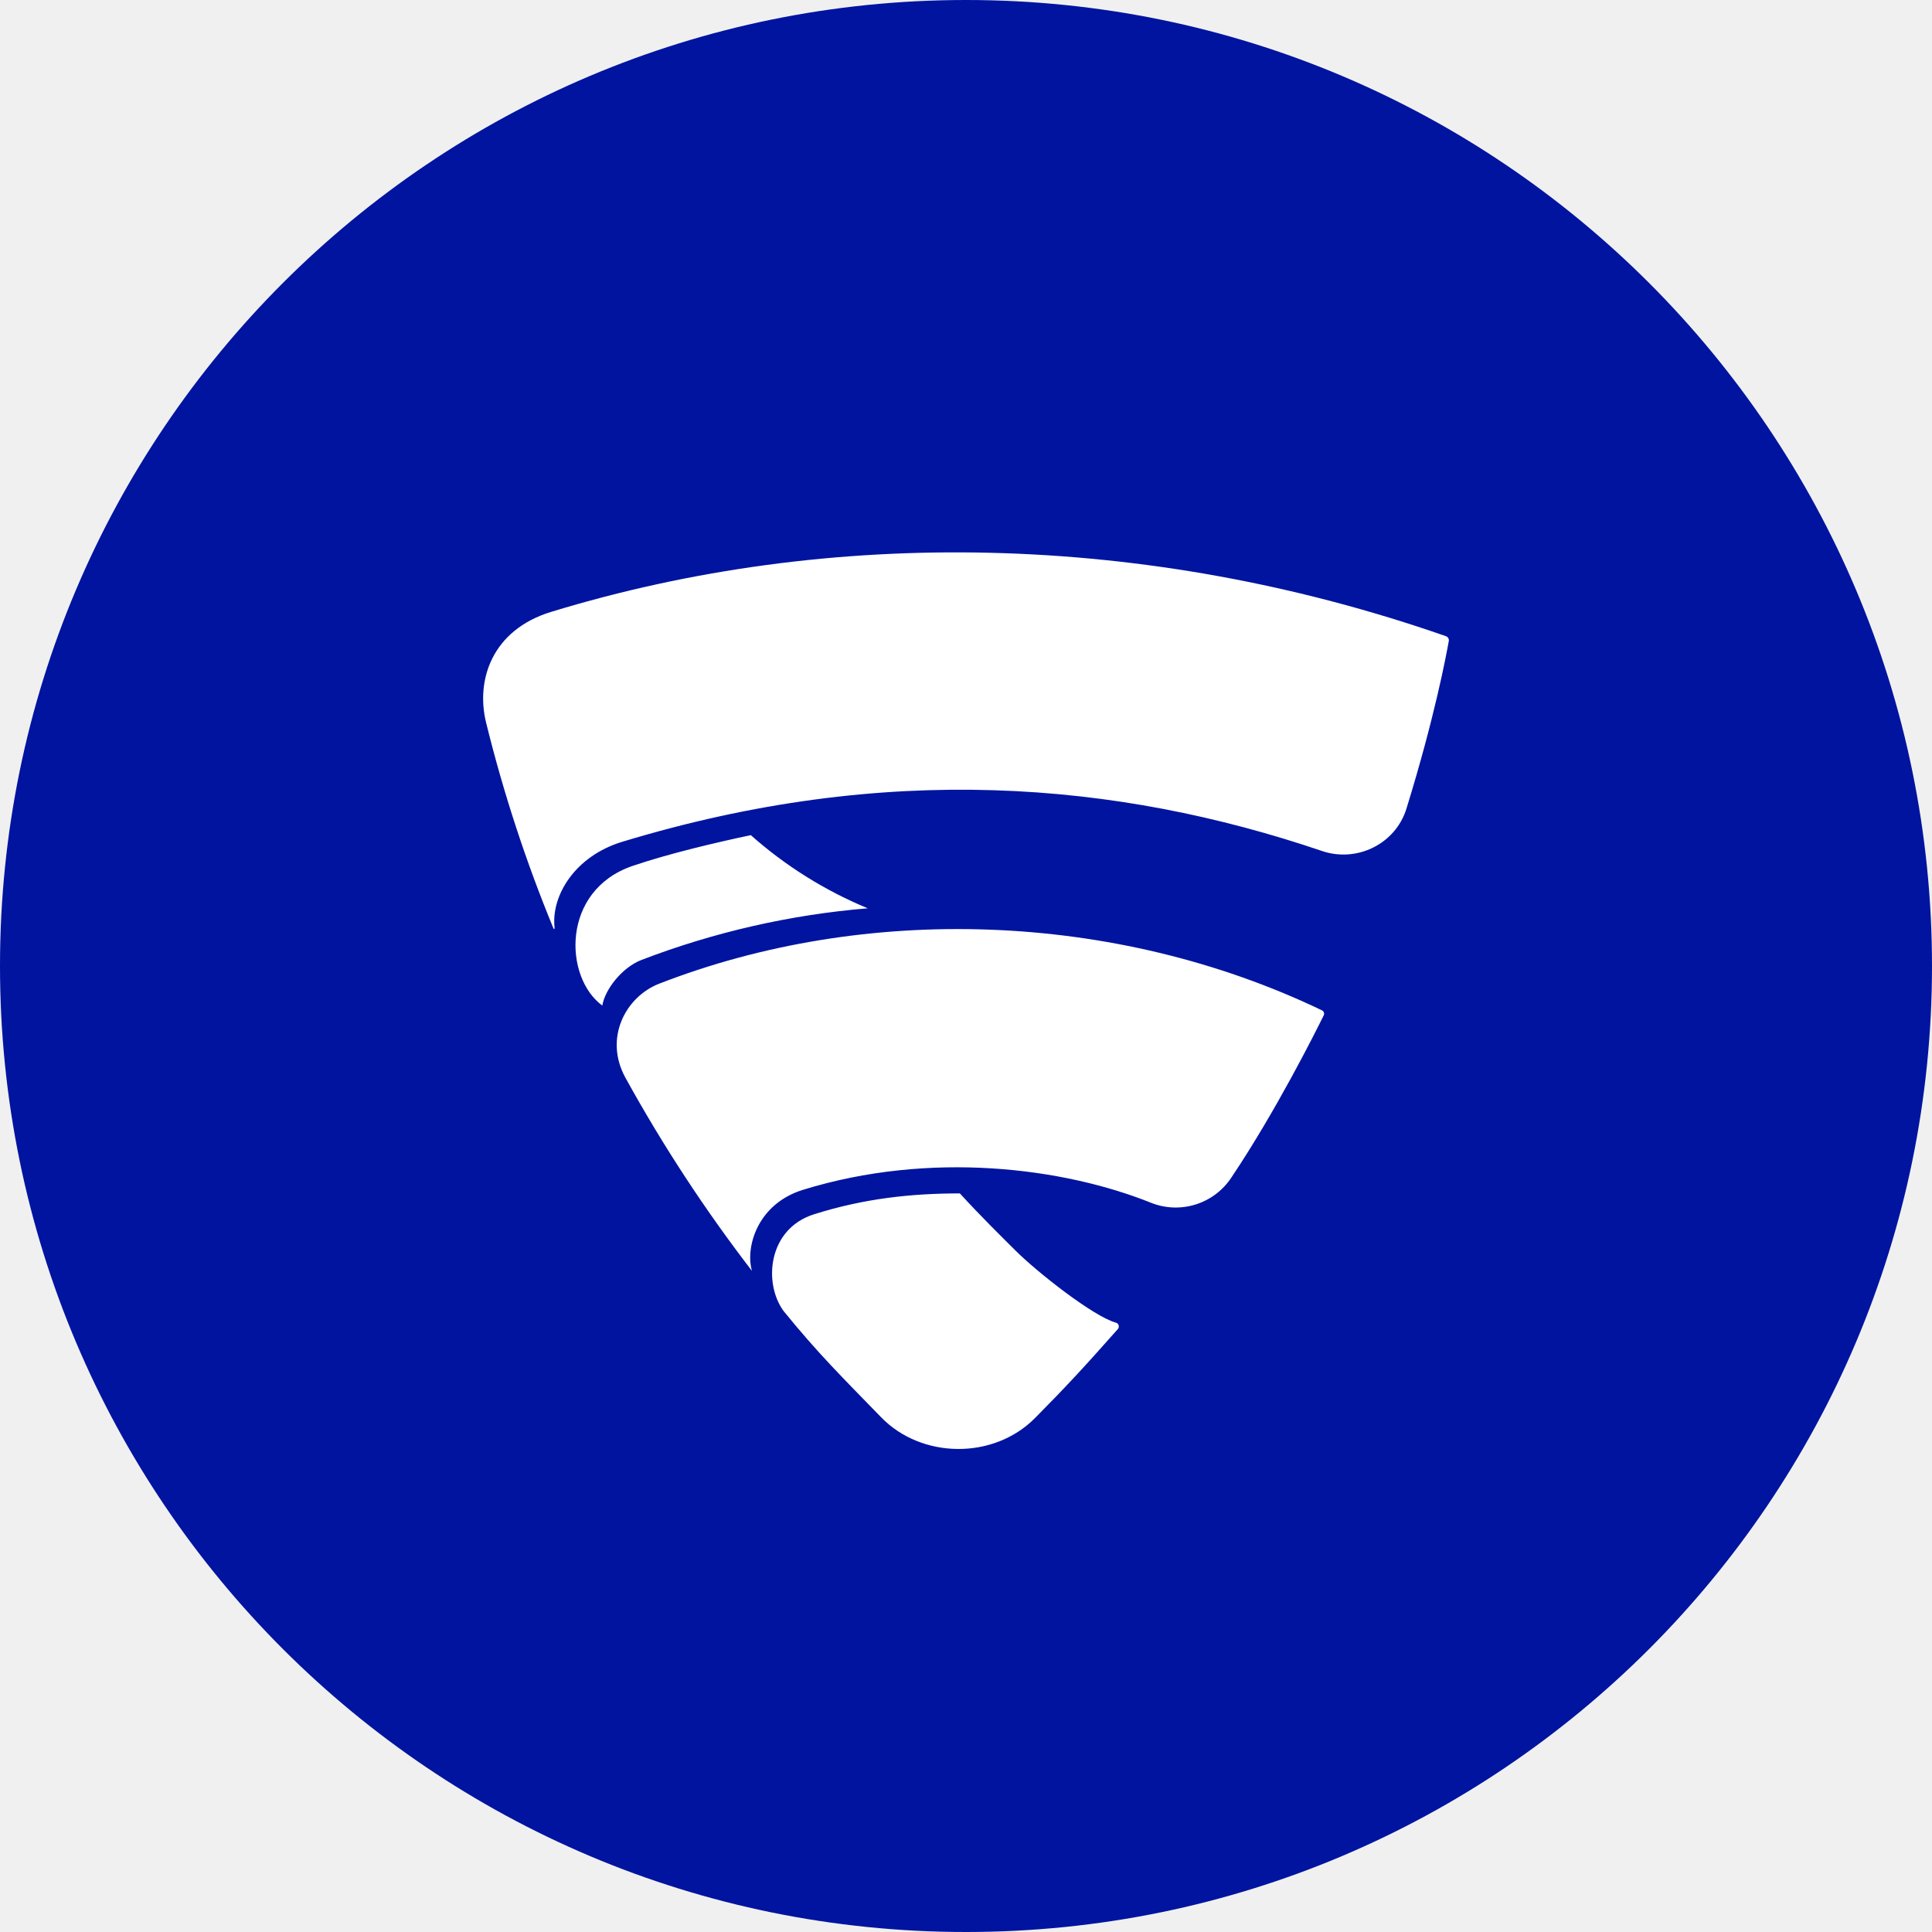
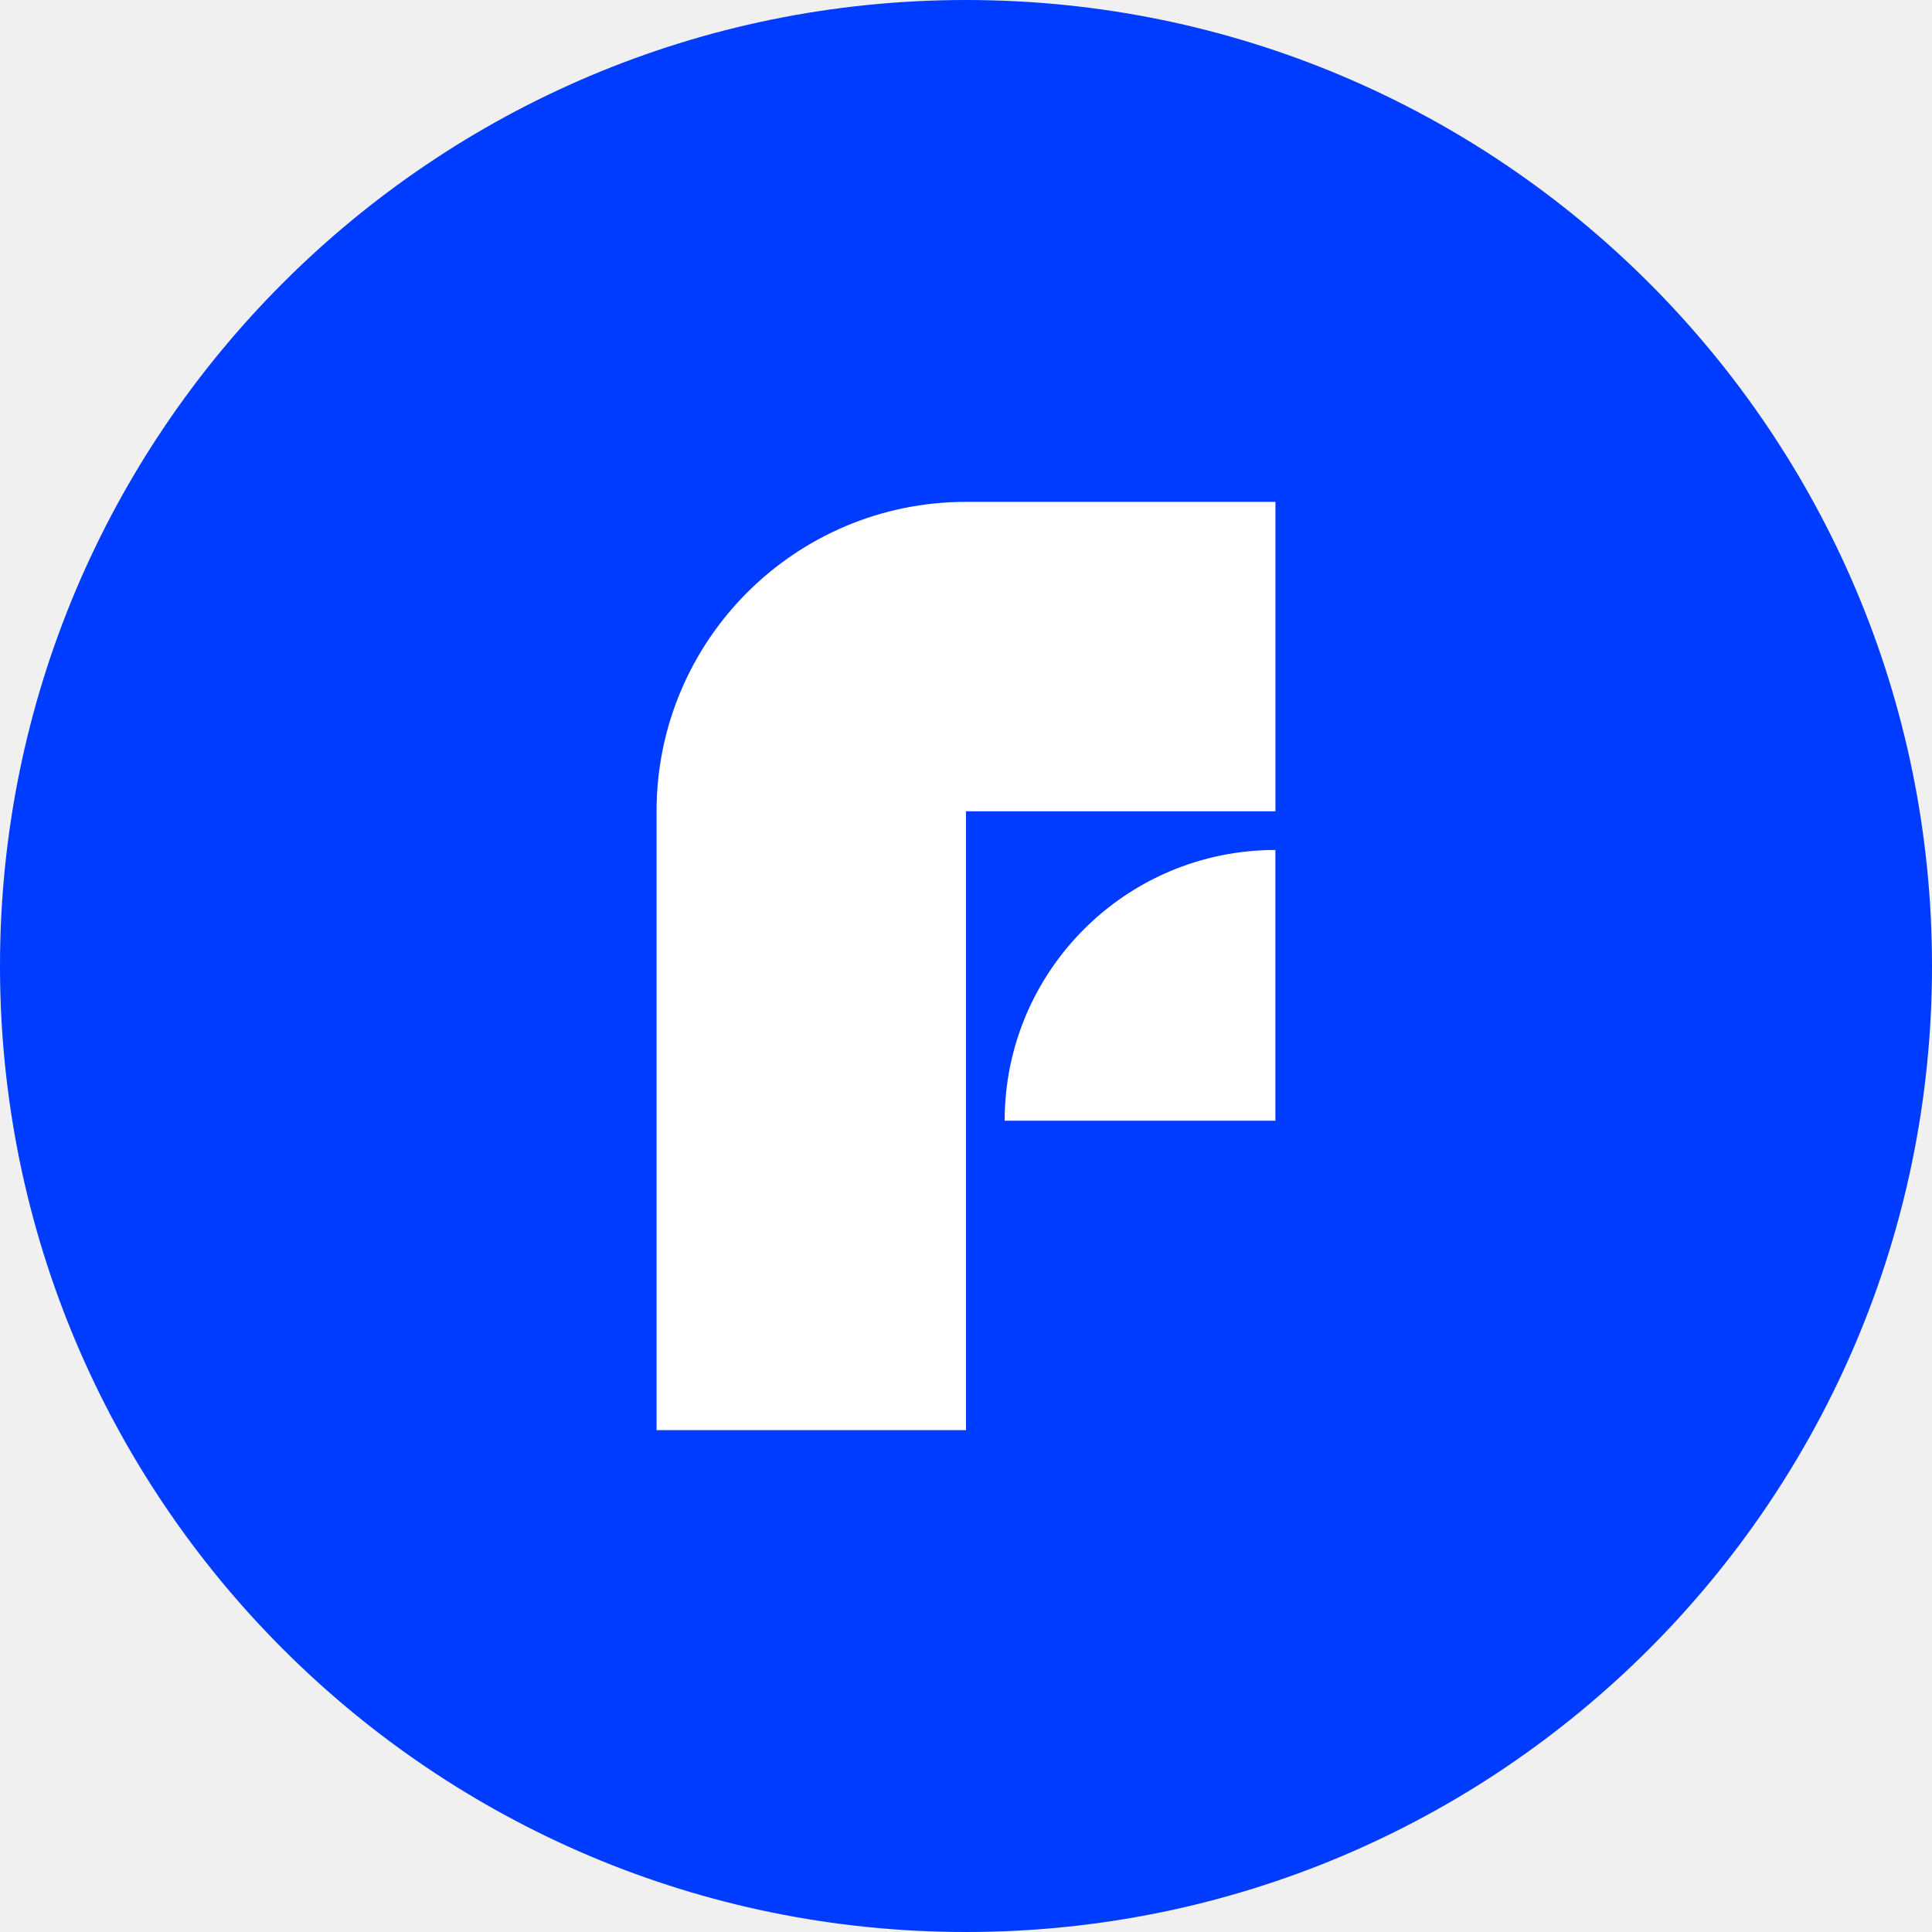
<svg xmlns="http://www.w3.org/2000/svg" viewBox="0 0 1024 1024">
-   <circle cx="512" cy="512" r="512" style="fill:#0014a0" />
-   <path d="M767.89 339.78c-1.45 8-7.57 40.72-22.43 88.77-5.84 18.9-26.36 28.74-44.72 22.51-108.89-36.93-231-47.35-370.9-4.91-25.25 7.66-37.76 28.69-35.91 45.4.09.88-.31 1.19-.58.54A767 767 0 0 1 257.64 383c-5.53-22.45 3-49.08 34.52-58.71 147.81-45.13 315-42.63 474.18 12.89a2.31 2.31 0 0 1 1.55 2.6ZM397.94 442.64c-18.44 3.9-43.83 9.88-62.7 16.33-38 13-36.38 59.17-16 74 1.4-8.6 10.53-20.24 20.77-24.19a435.55 435.55 0 0 1 119.92-27.36 220 220 0 0 1-61.99-38.78Zm302.45 92.73c-109.87-52.61-242-56.41-351-14-17.94 7-29.36 28.93-17.93 49.79a804 804 0 0 0 67.09 102.44c-3.6-12.45 2.8-35.55 27.15-43 67-20.67 137.64-11.91 184.62 7a35.34 35.34 0 0 0 42.45-13.66c23.23-34.62 44.16-76.29 48.77-85.66a2 2 0 0 0-1.15-2.9ZM591.31 701c-12-3.42-41.71-26.8-53.24-38.34-7.3-7.29-17.94-17.68-29.32-30.13-25.58 0-50.61 2.65-77.29 11.06-24.52 7.73-26.92 36.51-16.17 51.25 18.47 22.74 31.16 35.16 51.71 56.33 21.41 22.06 59.5 22.62 81.52.48 16-16.15 25.86-26.74 43.95-47.21a2.09 2.09 0 0 0-1.16-3.44Z" style="fill:#fff" />
+   <circle cx="512" cy="512" r="512" style="fill:#003cff" />
+   <path d="M512 430.01h164.01V266H512c-90.58 0-164.01 73.43-164.01 164.01V758H512V430.01Zm20.49 163.98h143.49V450.5c-79.26 0-143.49 64.26-143.49 143.49Z" style="fill:#fff" />
</svg>
